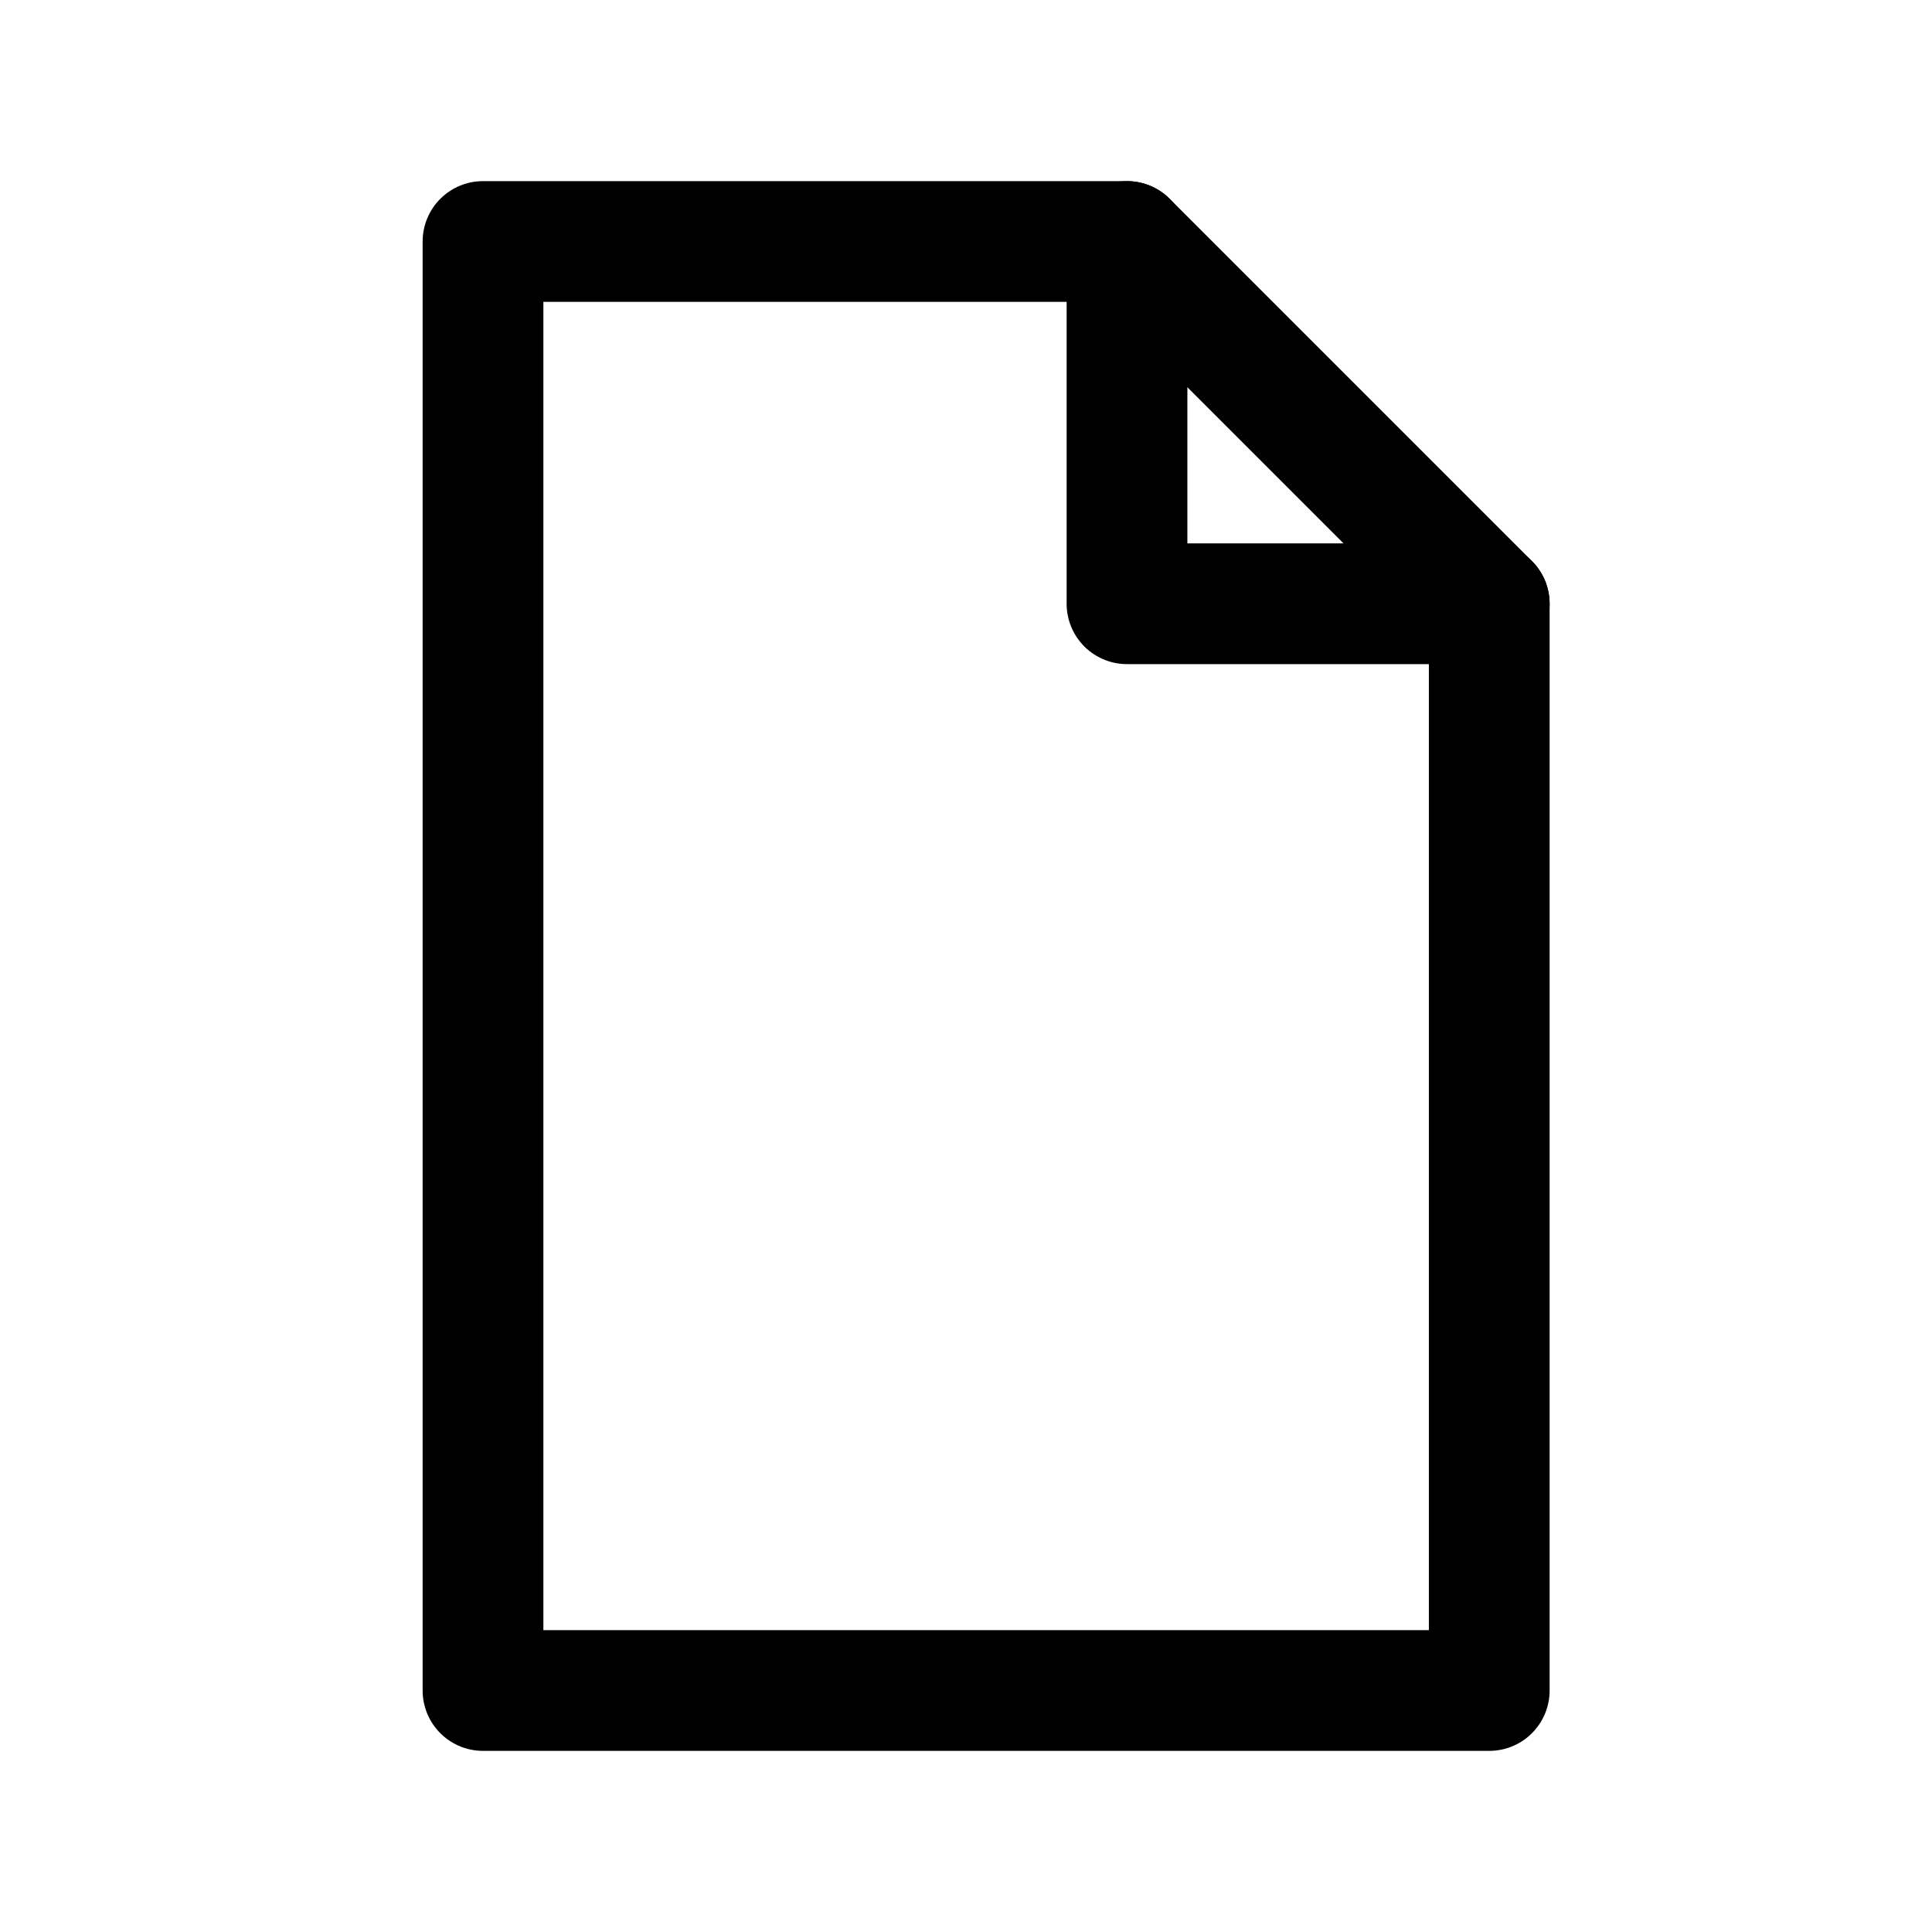
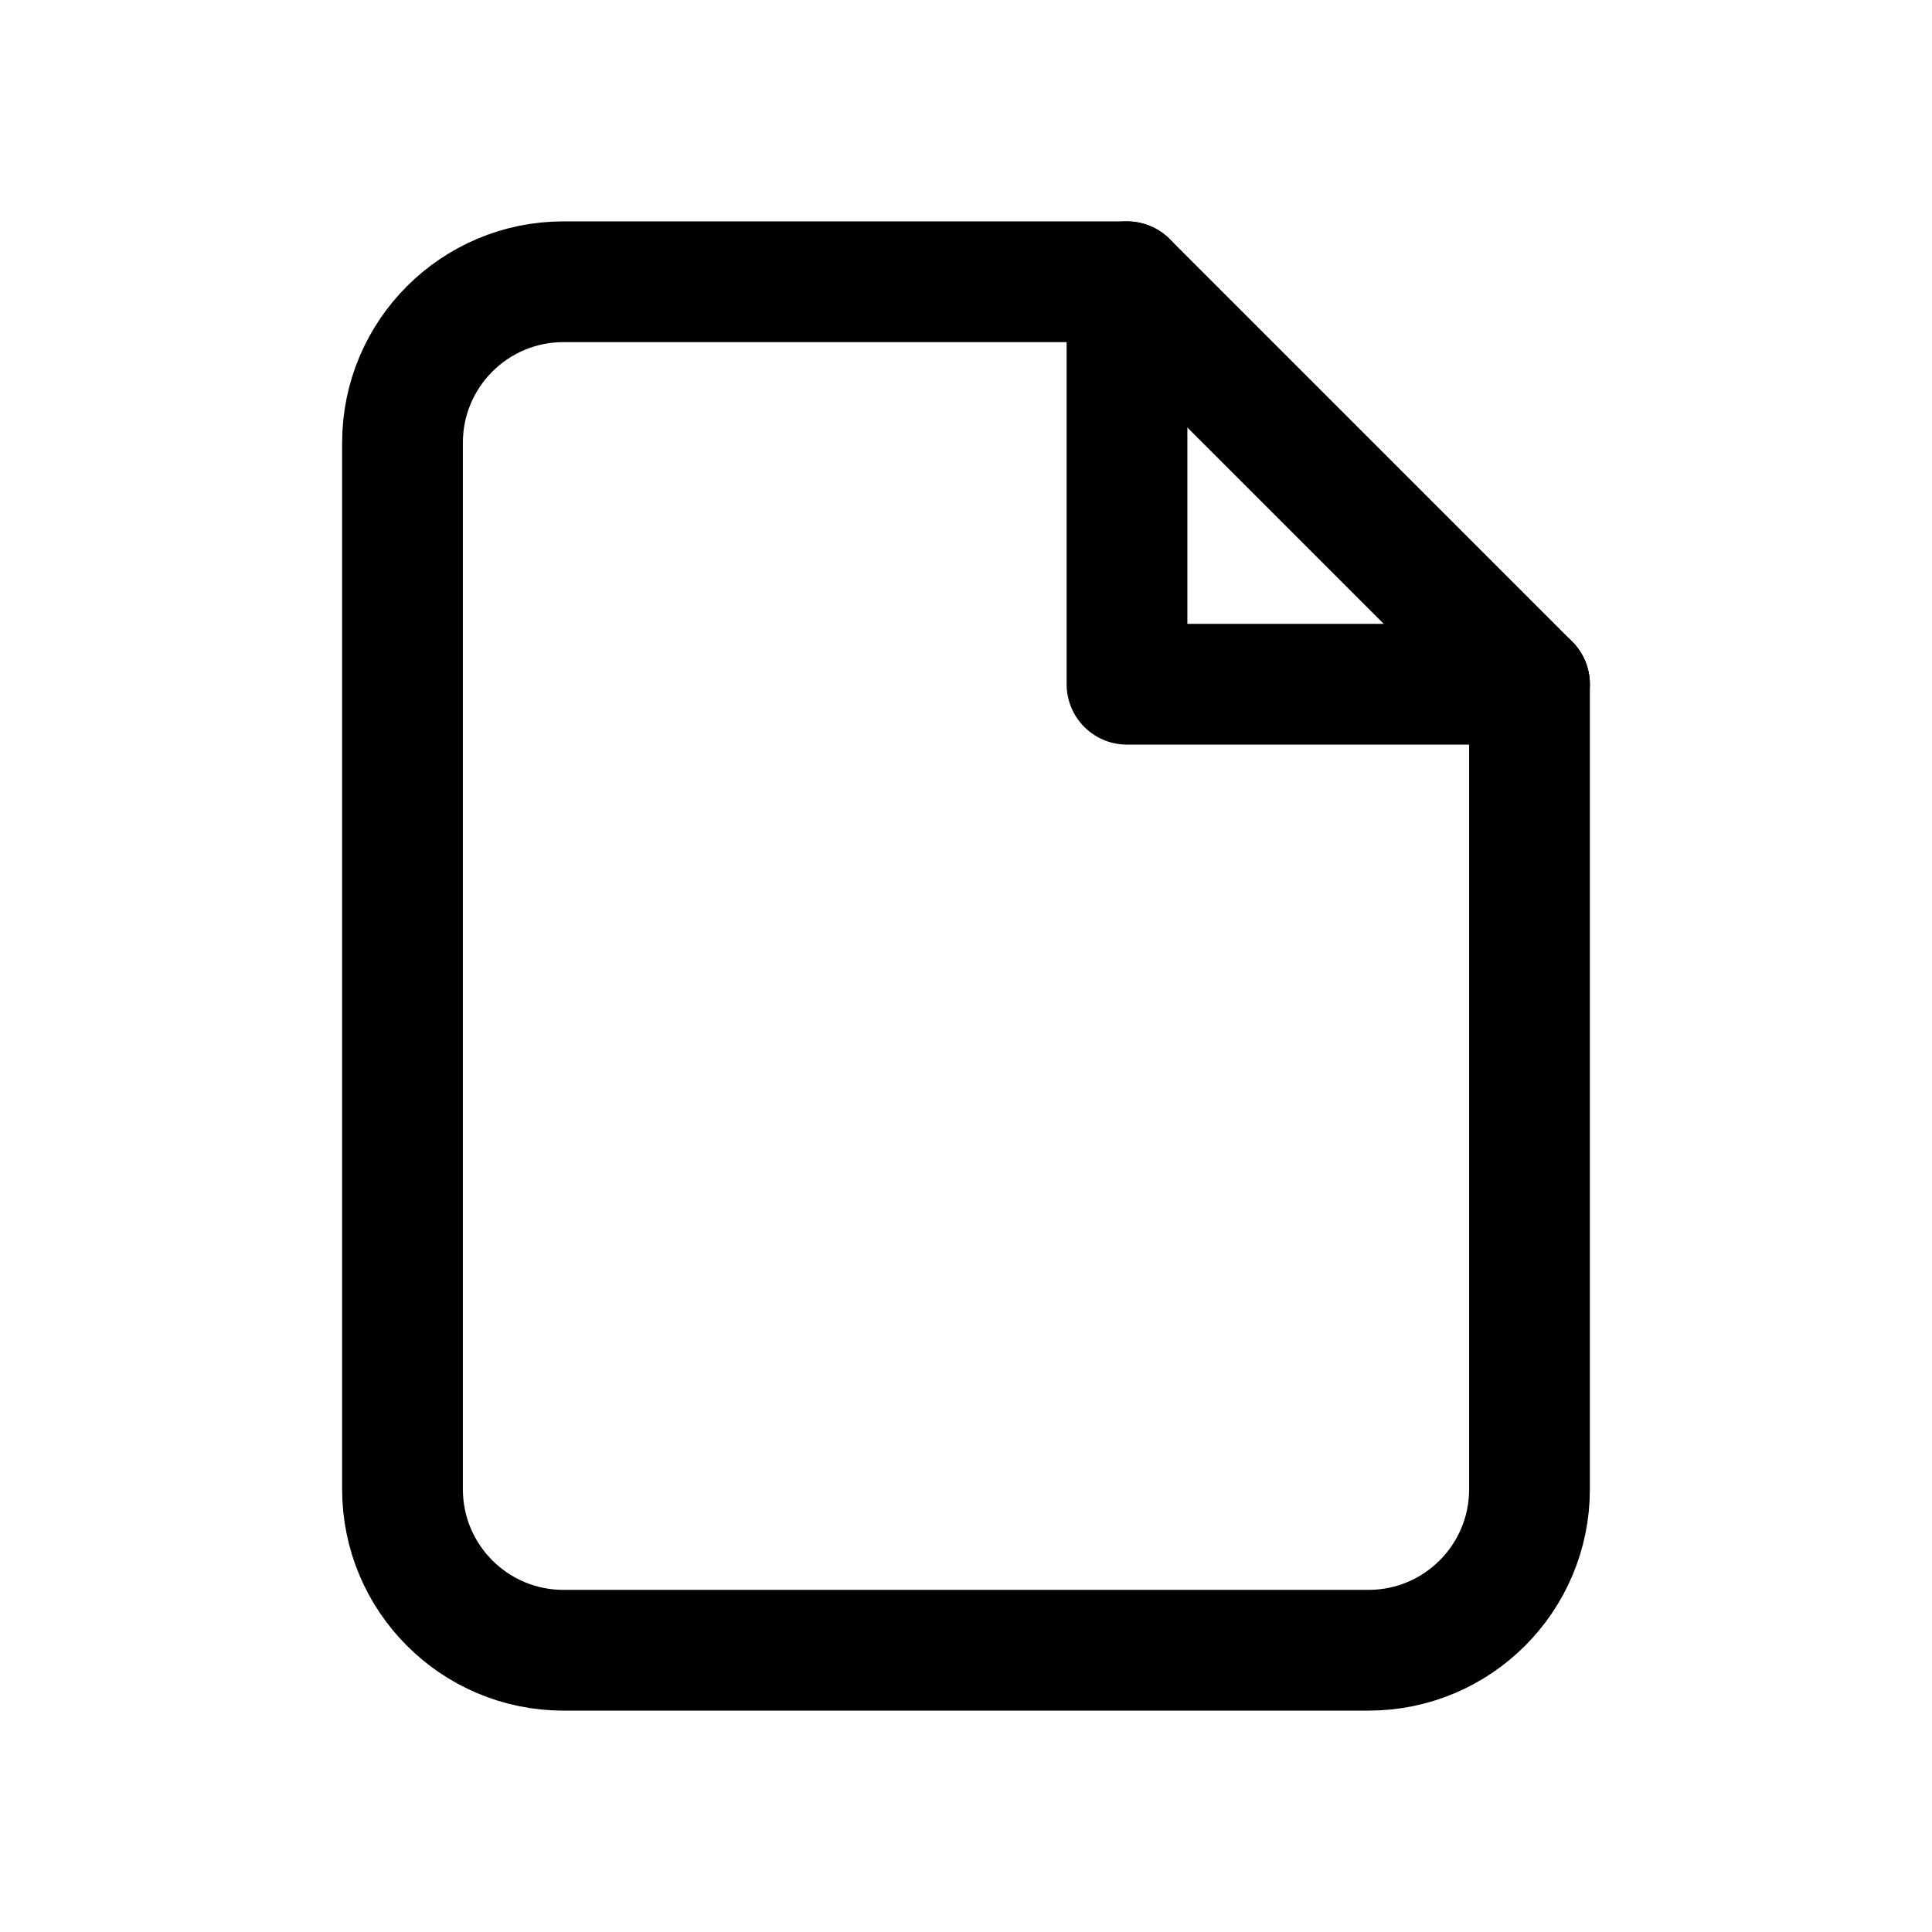
<svg xmlns="http://www.w3.org/2000/svg" viewBox="0 0 24 24" width="24" height="24" fill="none" stroke="currentColor" stroke-width="1.5" stroke-linecap="round" stroke-linejoin="round">
-   <path d="M6 3H14L18.5 7.5V21H6Z" />
-   <path d="M14 3V7.5H18.5" />
+   <path d="M14 3.5H7A2 2 0 0 0 5 5.5V18.5A2 2 0 0 0 7 20.5H17A2 2 0 0 0 19 18.5V8.5Z" />
+   <path d="M14 3.5V8.5H19" />
</svg>
